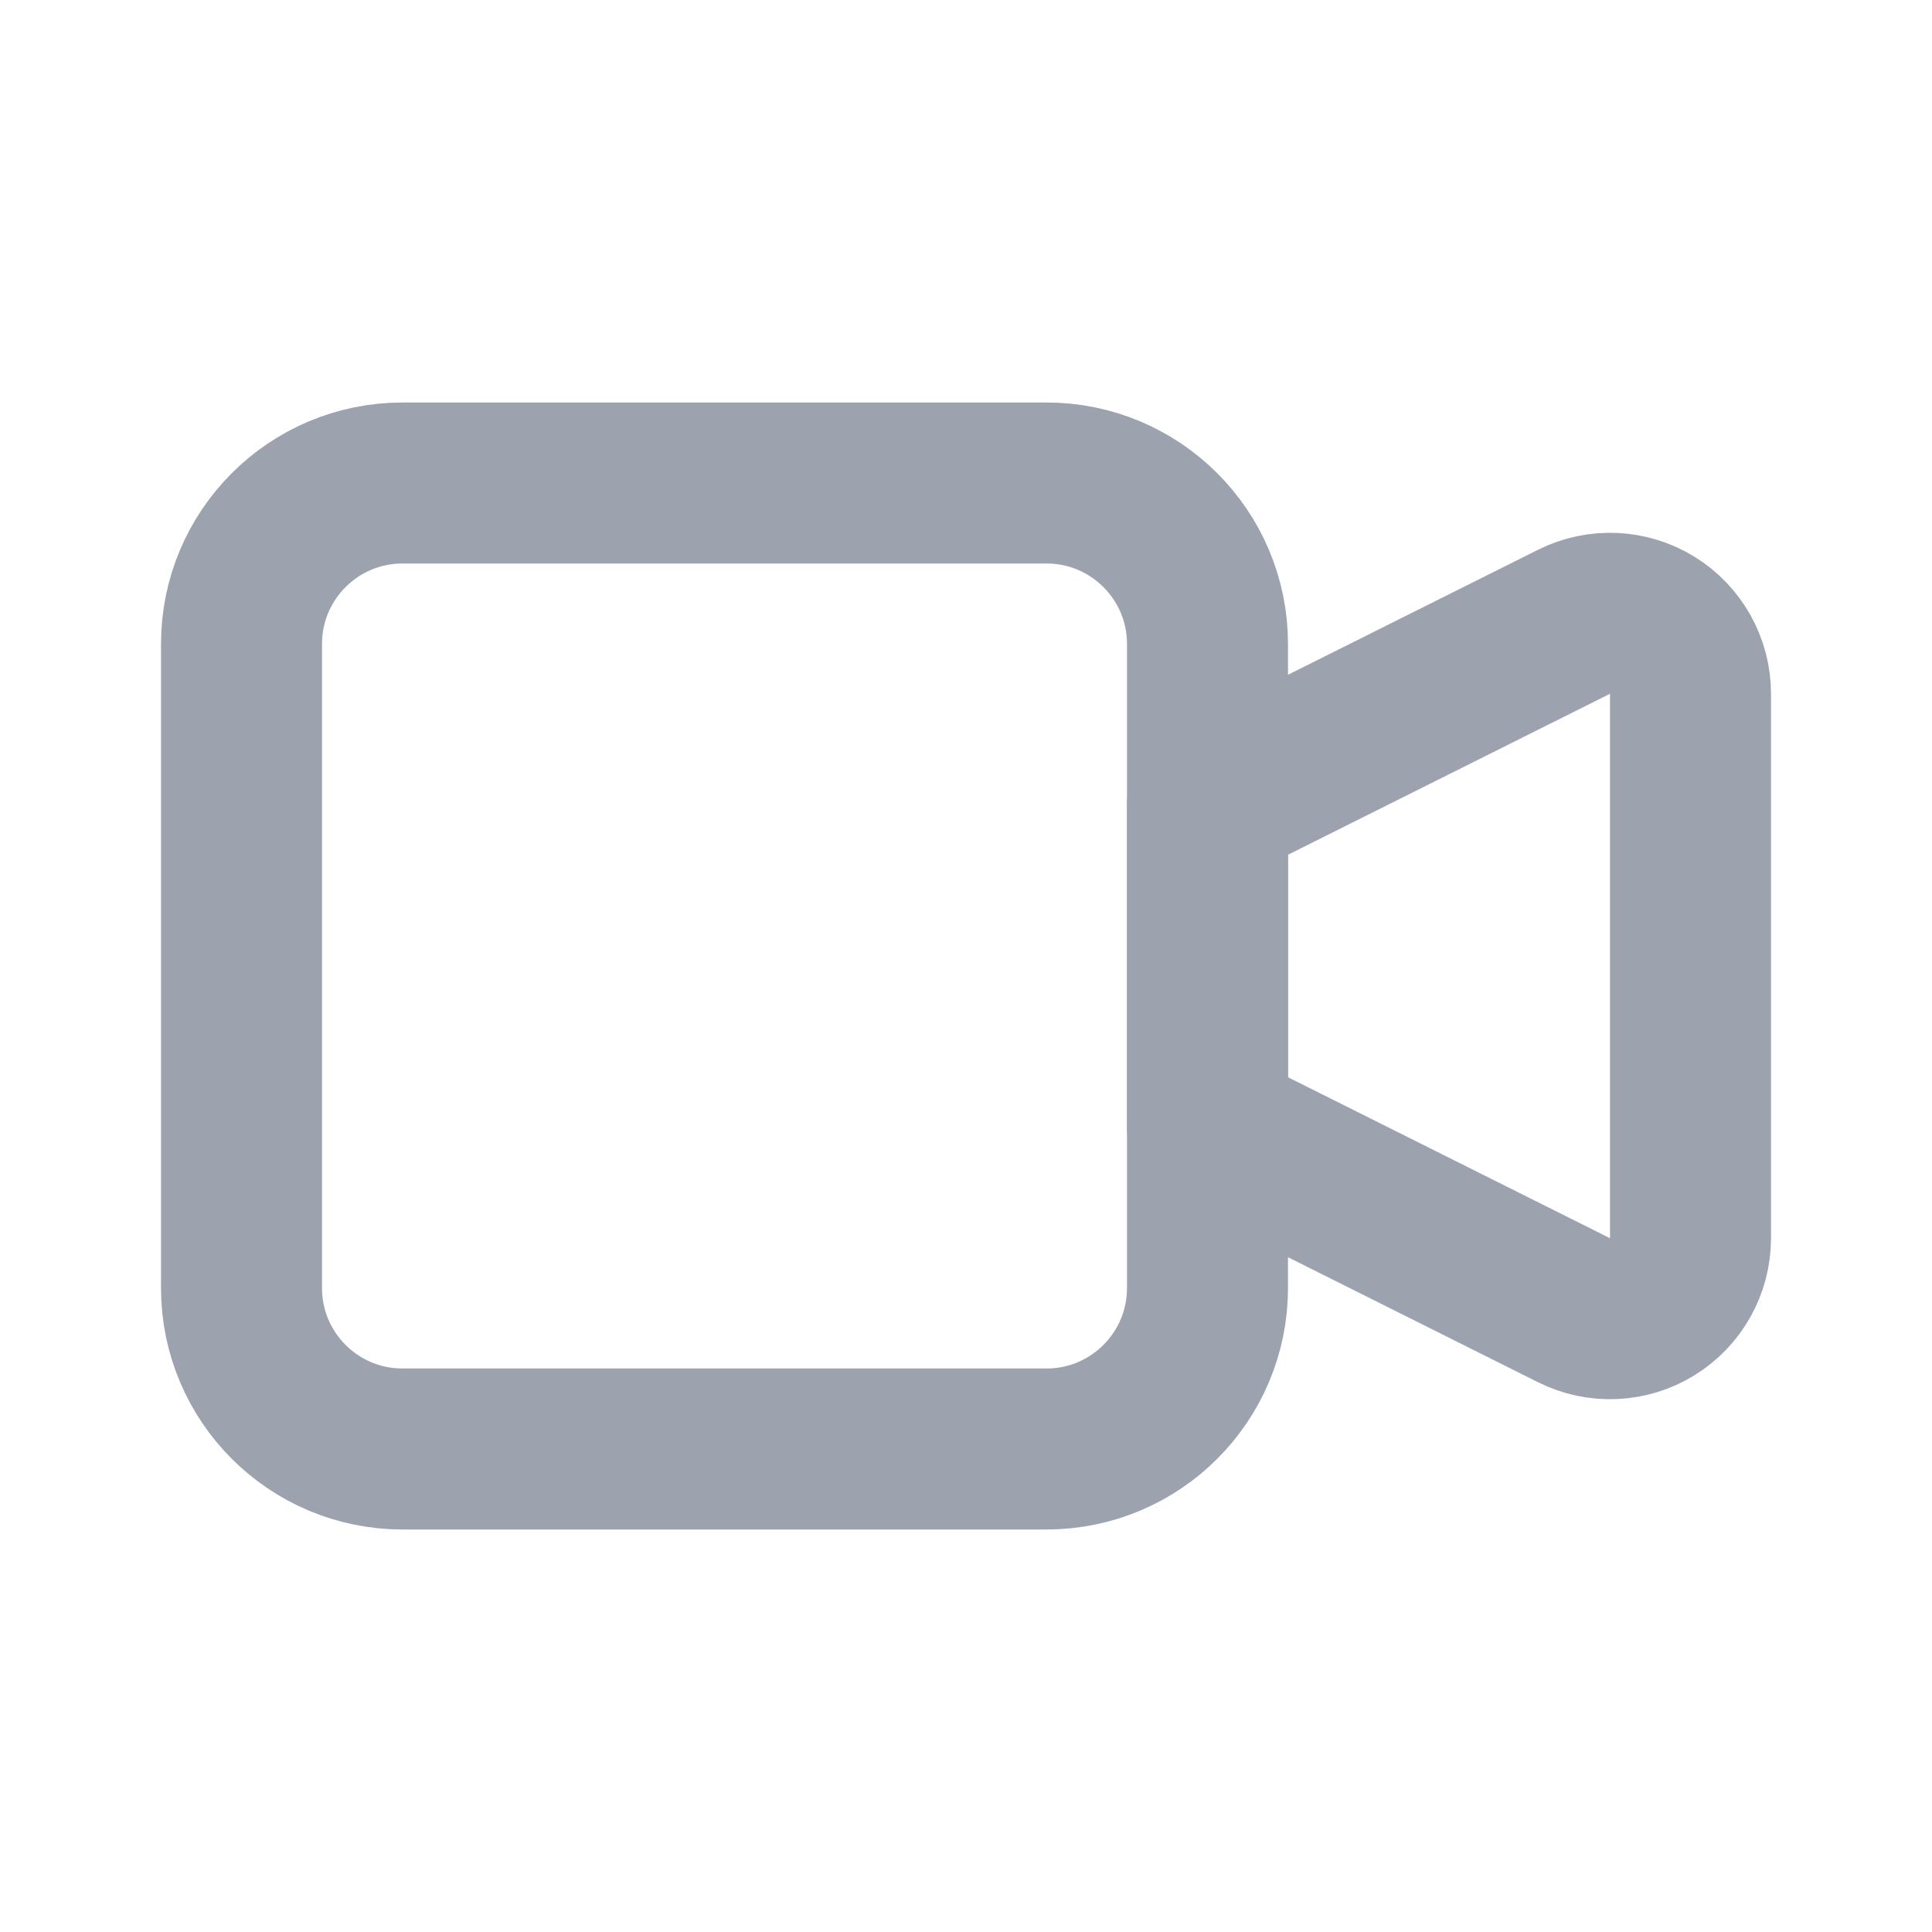
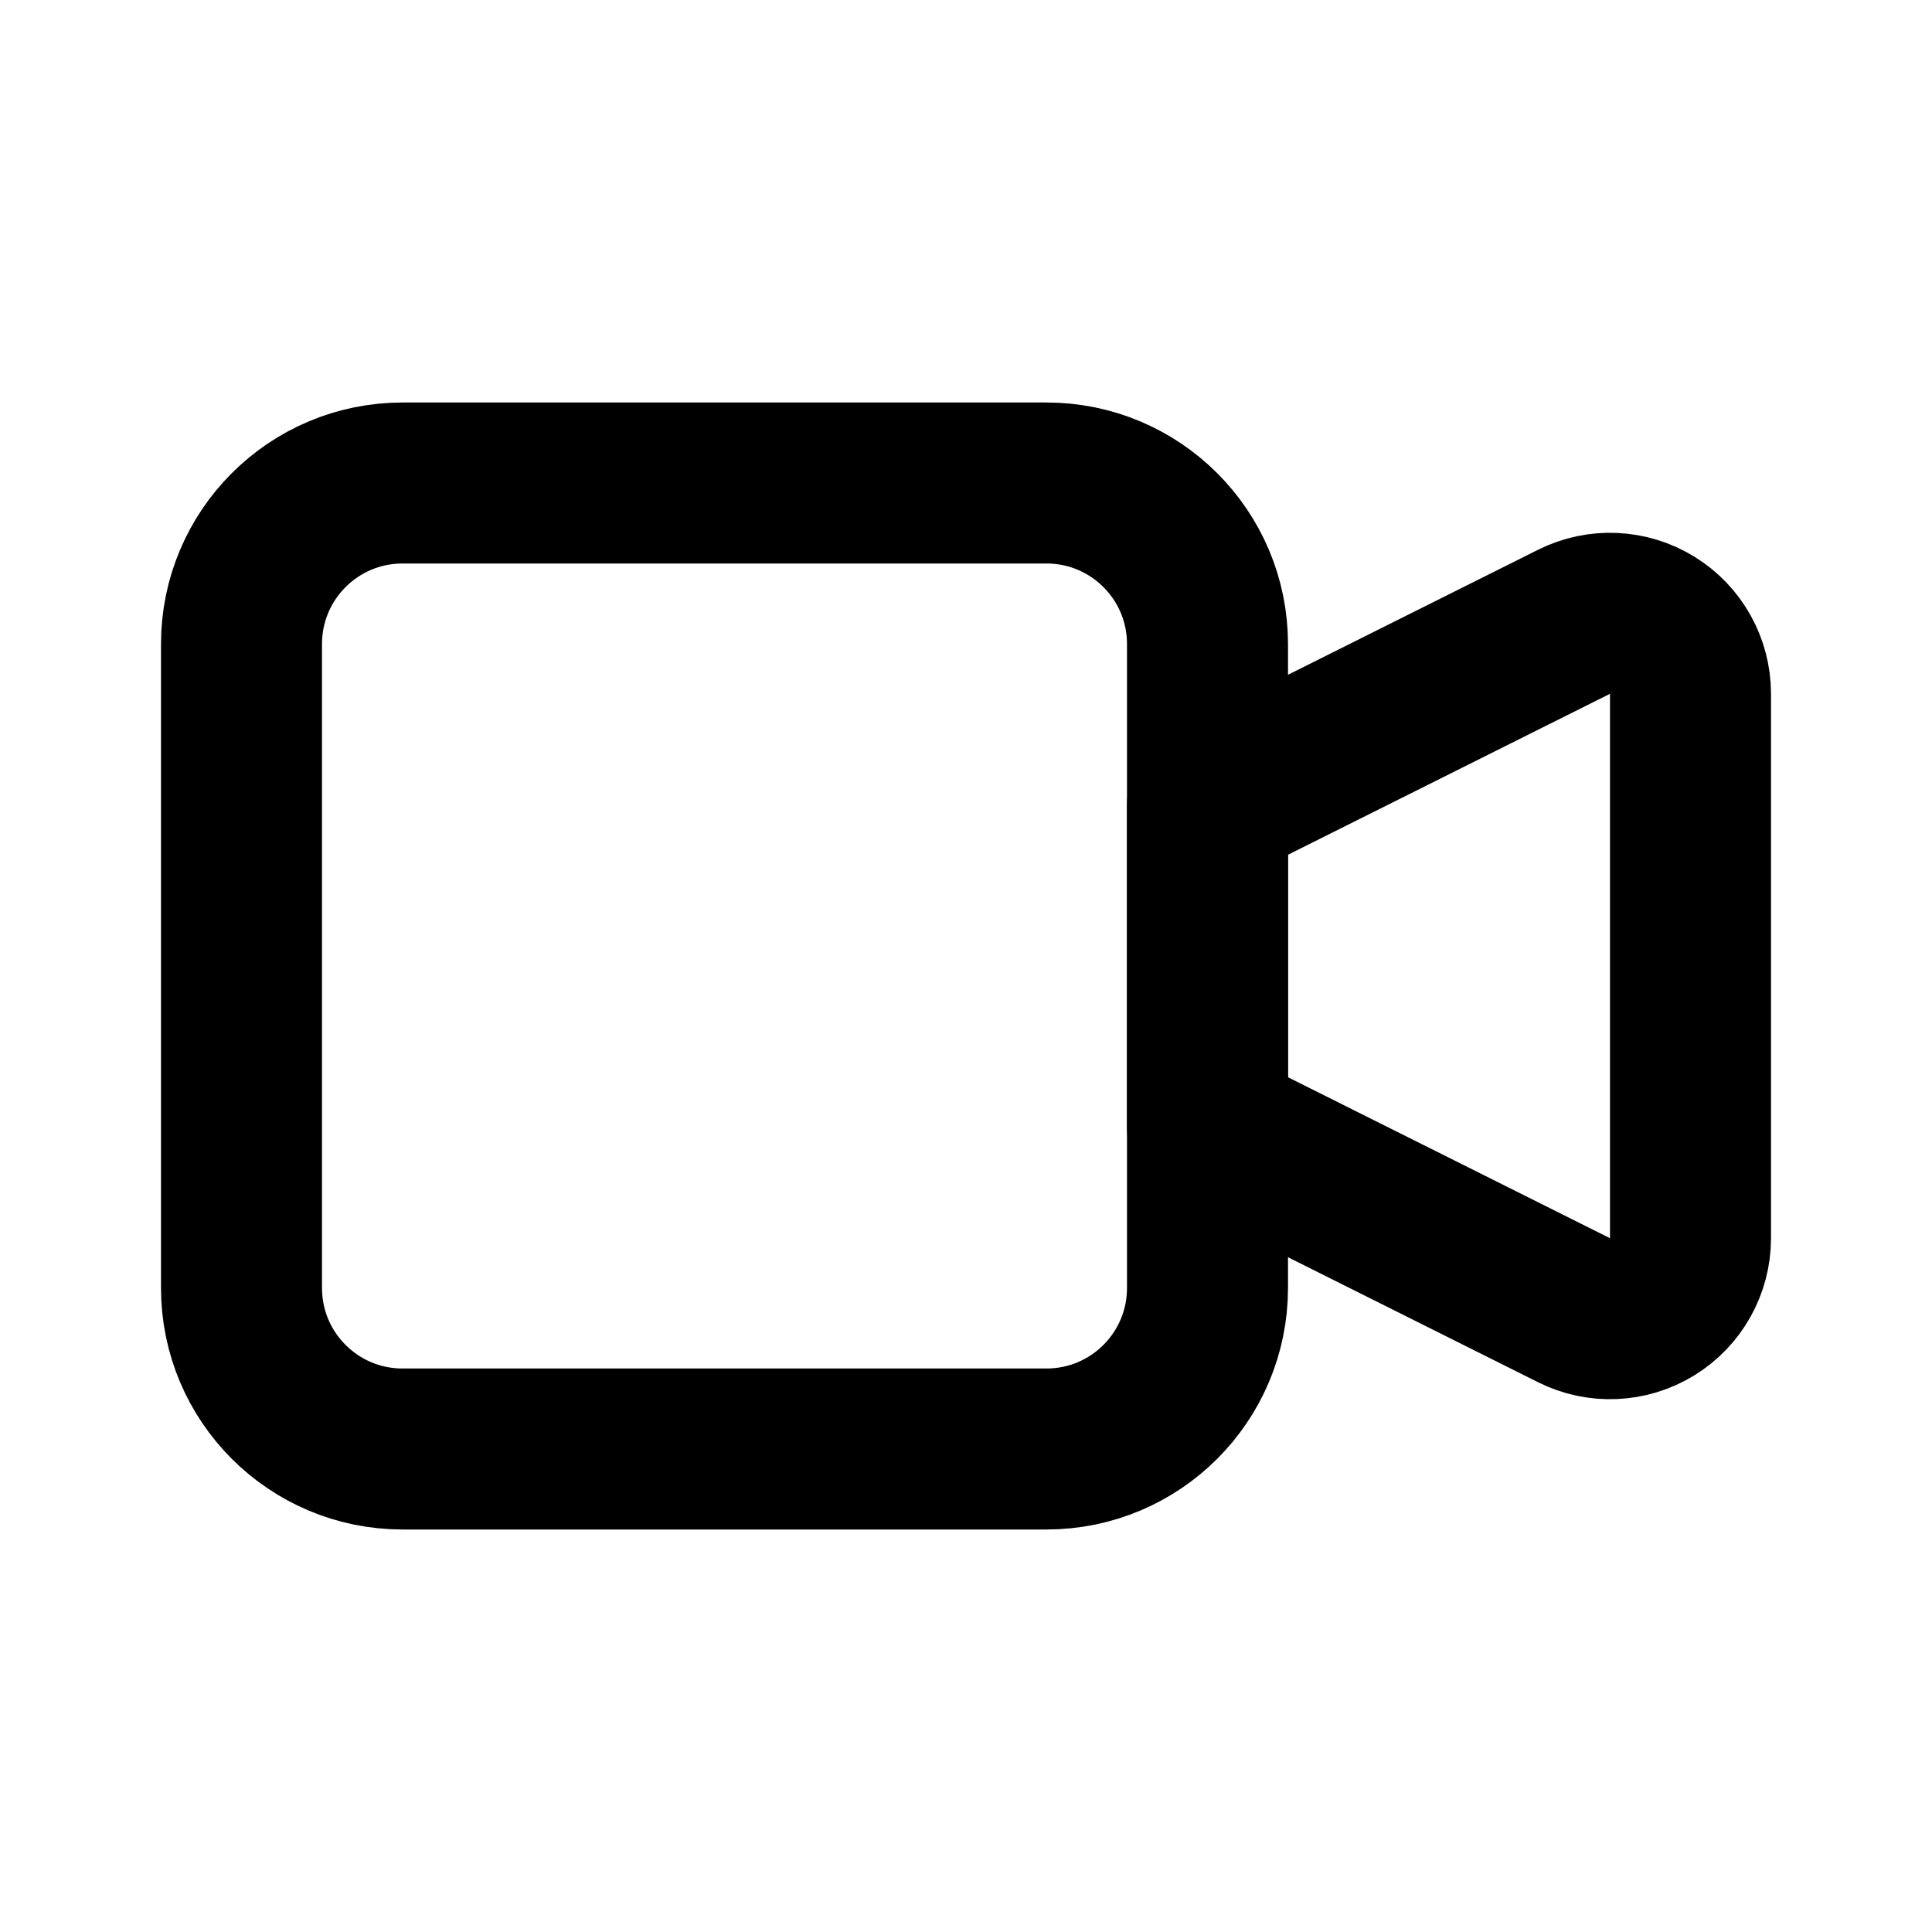
- <svg xmlns="http://www.w3.org/2000/svg" width="24" height="24" viewBox="0 0 24 24" fill="none" stroke="#9ca3af" stroke-width="2" stroke-linecap="round" stroke-linejoin="round" class="icon icon-tabler icons-tabler-outline icon-tabler-video">
+ <svg xmlns="http://www.w3.org/2000/svg" width="24" height="24" viewBox="0 0 24 24" fill="none" stroke="currentColor" stroke-width="2" stroke-linecap="round" stroke-linejoin="round" class="icon icon-tabler icons-tabler-outline icon-tabler-video">
  <path stroke="none" d="M0 0h24v24H0z" fill="none" />
  <path d="M15 10l4.553 -2.276a1 1 0 0 1 1.447 .894v6.764a1 1 0 0 1 -1.447 .894l-4.553 -2.276v-4" />
  <path d="M3 8a2 2 0 0 1 2 -2h8a2 2 0 0 1 2 2v8a2 2 0 0 1 -2 2h-8a2 2 0 0 1 -2 -2l0 -8" />
</svg>
